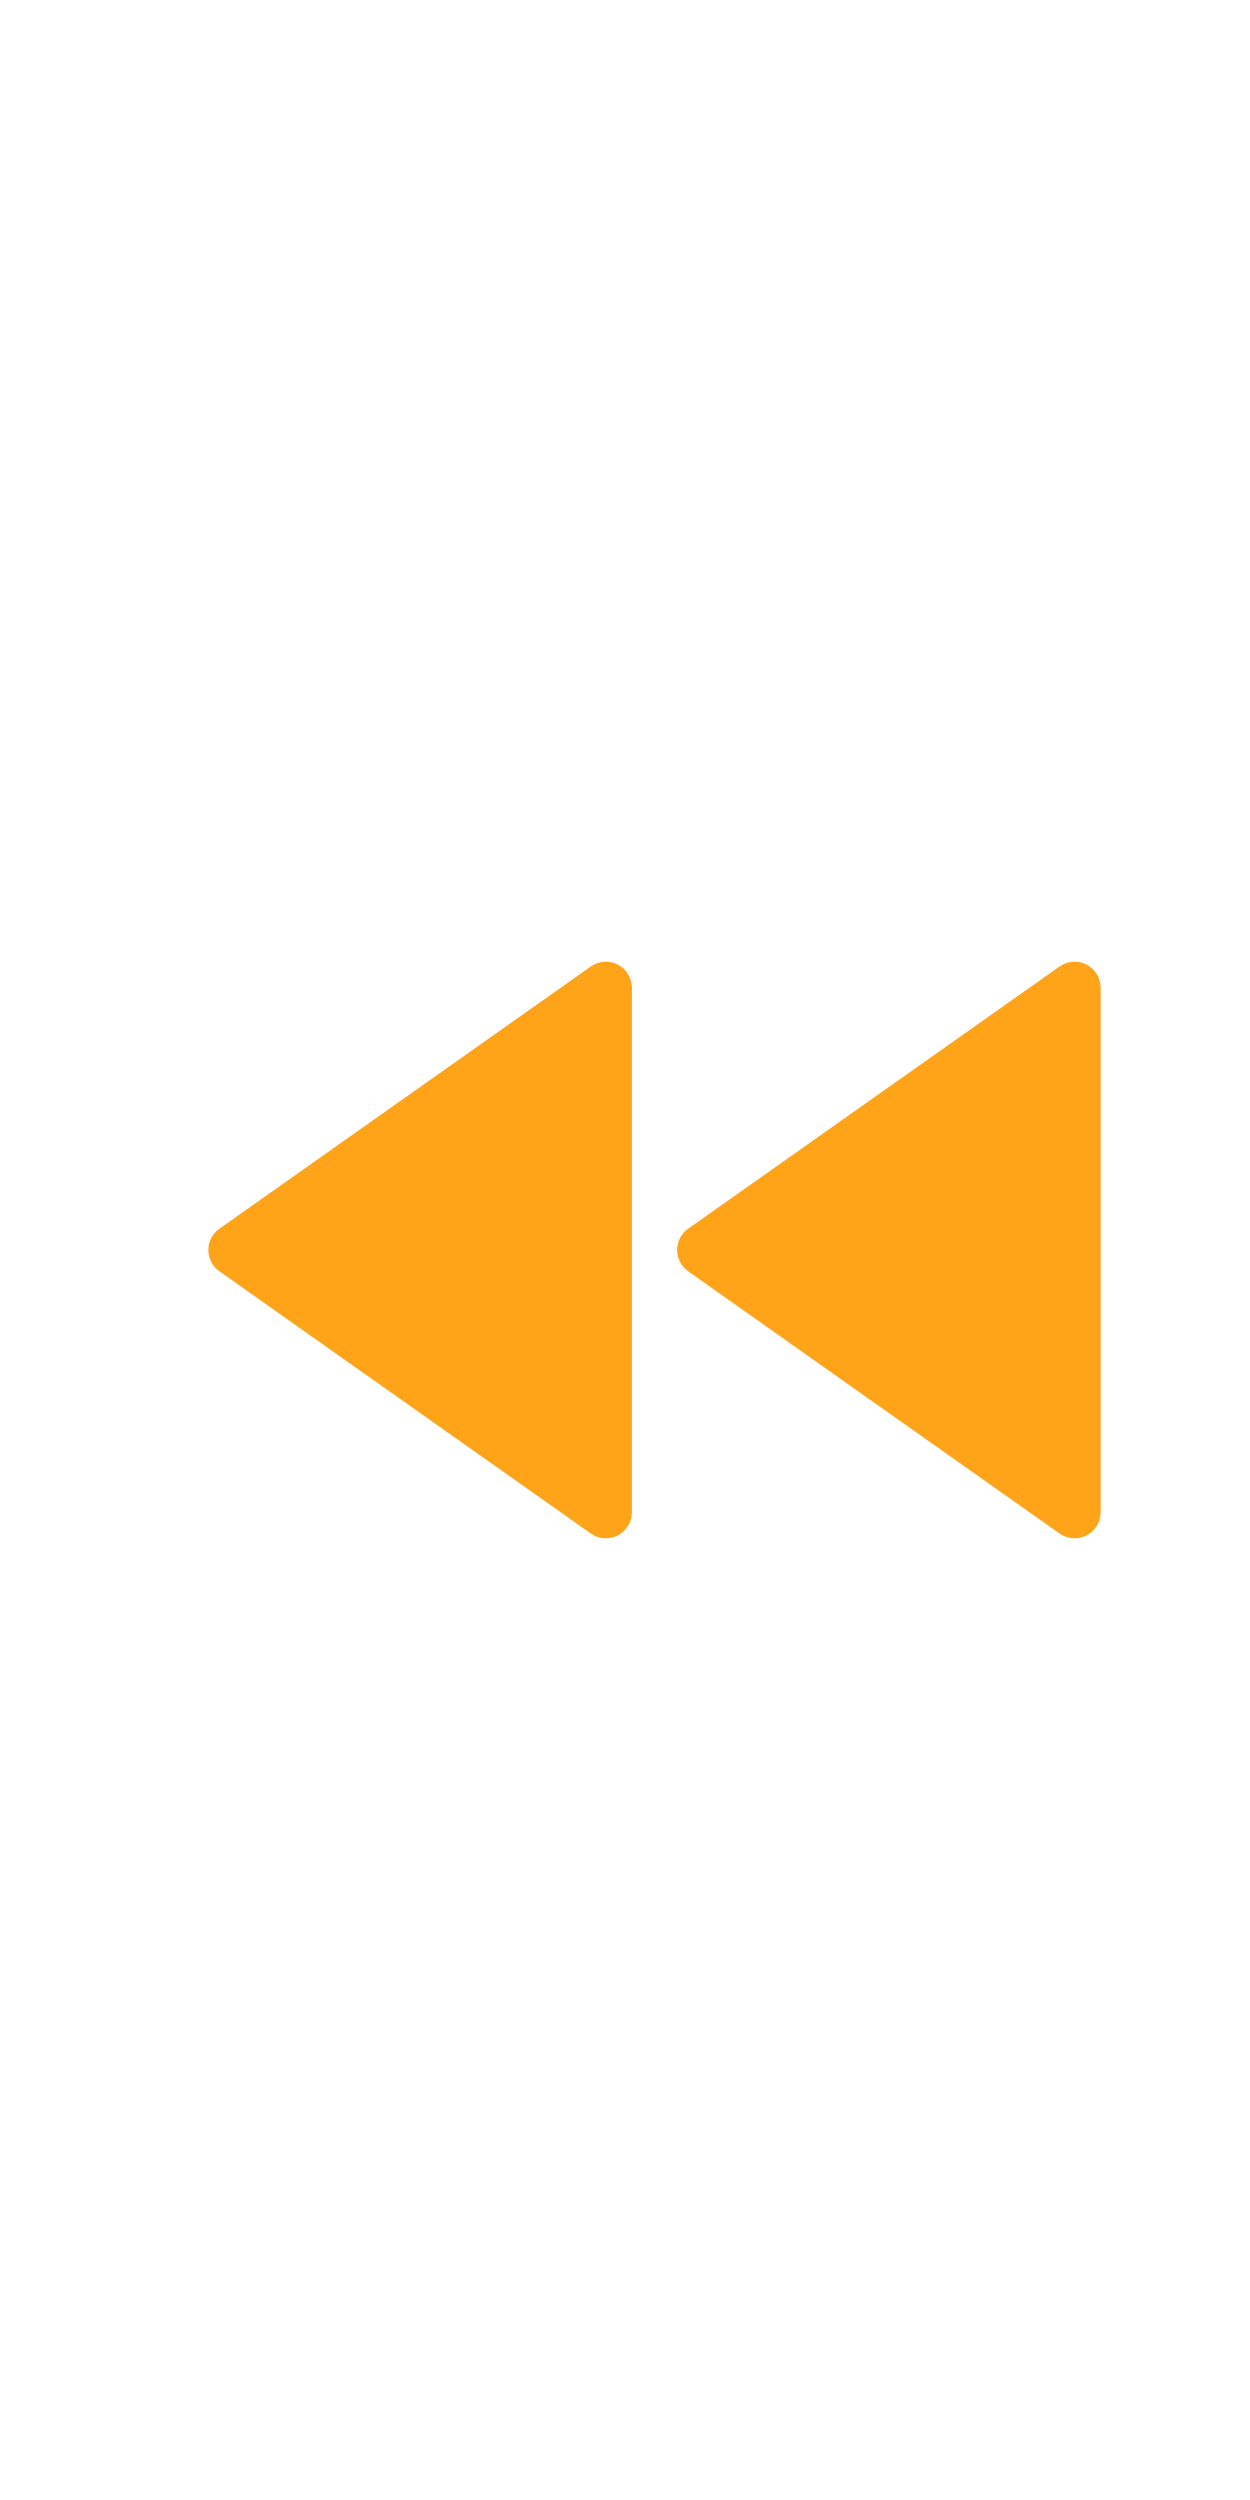
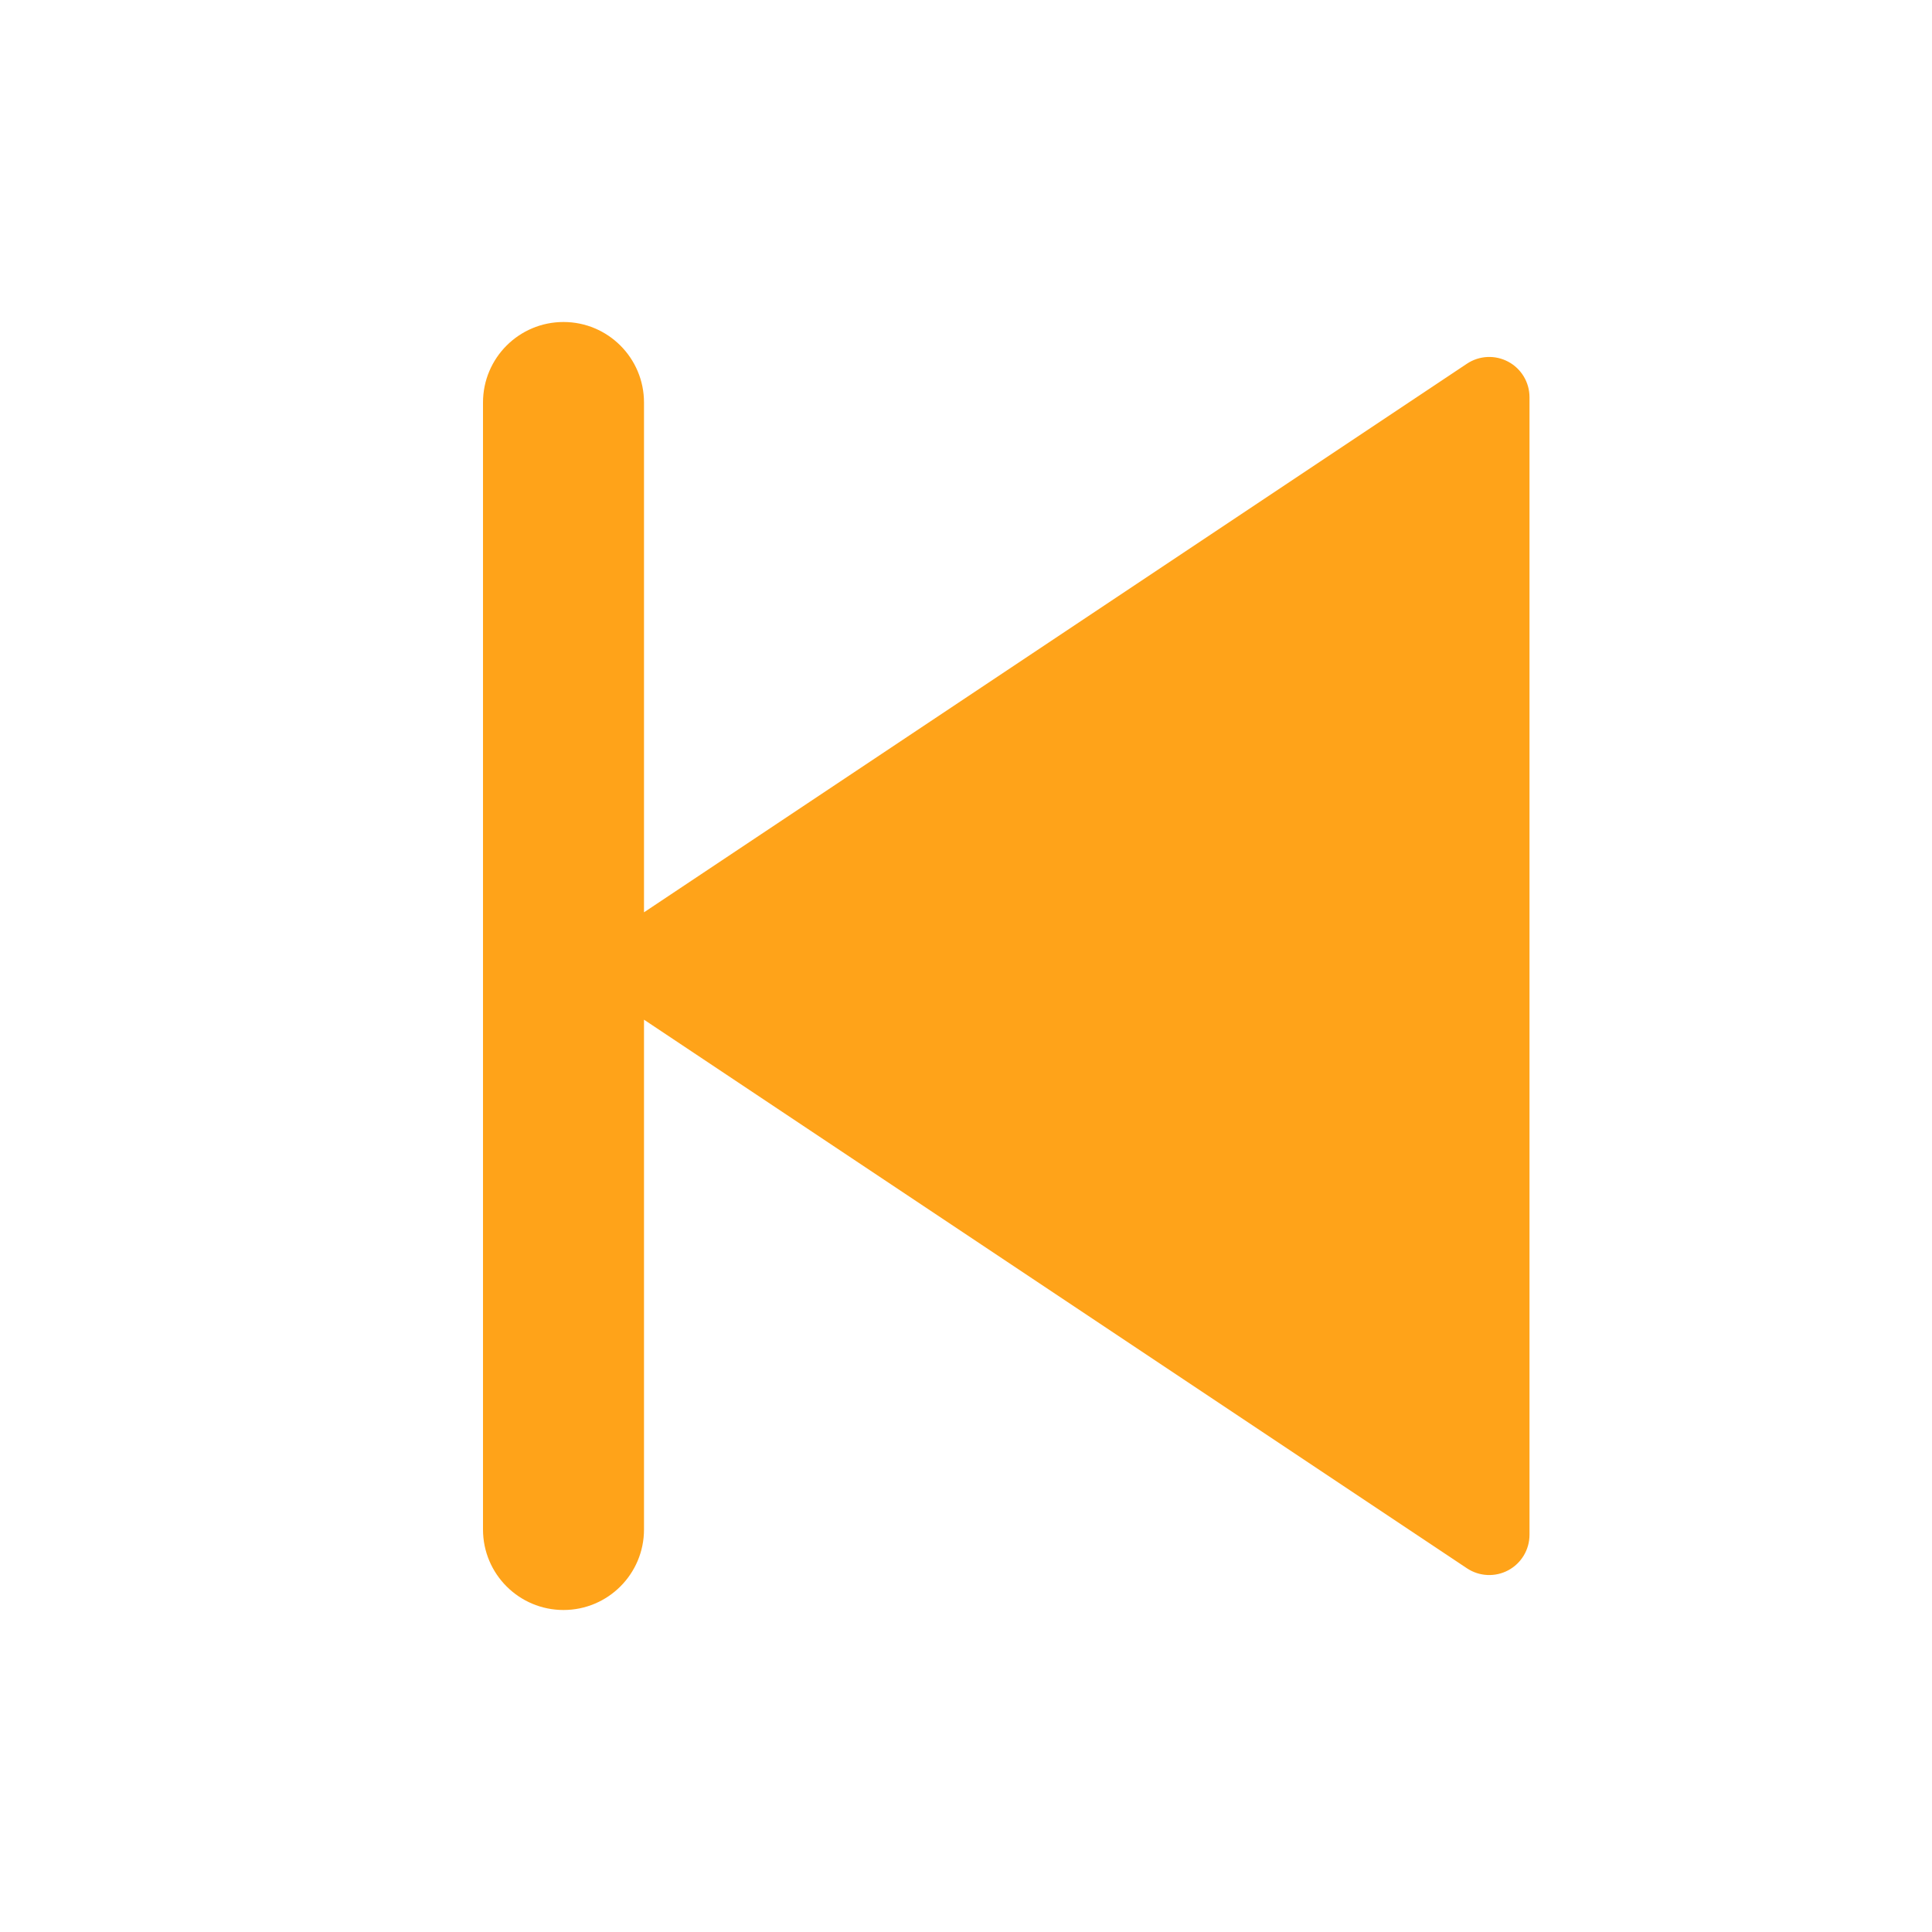
- <svg xmlns="http://www.w3.org/2000/svg" height="24" width="12" viewBox="0 0 24 24">
-   <path d="M0 0h24v24H0z" fill="none" />
-   <path fill="#FFA319" d="m 20.344,17.444 a 0.5,0.5 0 0 0 0.788,-0.409 V 6.965 a 0.5,0.5 0 0 0 -0.788,-0.409 l -7.133,5.036 a 0.5,0.5 0 0 0 0,0.816 z m -8.212,-10.479 a 0.5,0.5 0 0 0 -0.788,-0.409 l -7.133,5.036 a 0.5,0.5 0 0 0 0,0.816 l 7.133,5.036 a 0.5,0.5 0 0 0 0.788,-0.409 z" />
+ <svg xmlns="http://www.w3.org/2000/svg" viewBox="0 0 24 24" width="24" height="24">
+   <path fill="none" d="M0 0h24v24H0z" />
+   <path d="M8 11.333l10.223-6.815a.5.5 0 0 1 .777.416v14.132a.5.5 0 0 1-.777.416L8 12.667V19a1 1 0 0 1-2 0V5a1 1 0 1 1 2 0v6.333z" fill="#FFA319" />
</svg>
